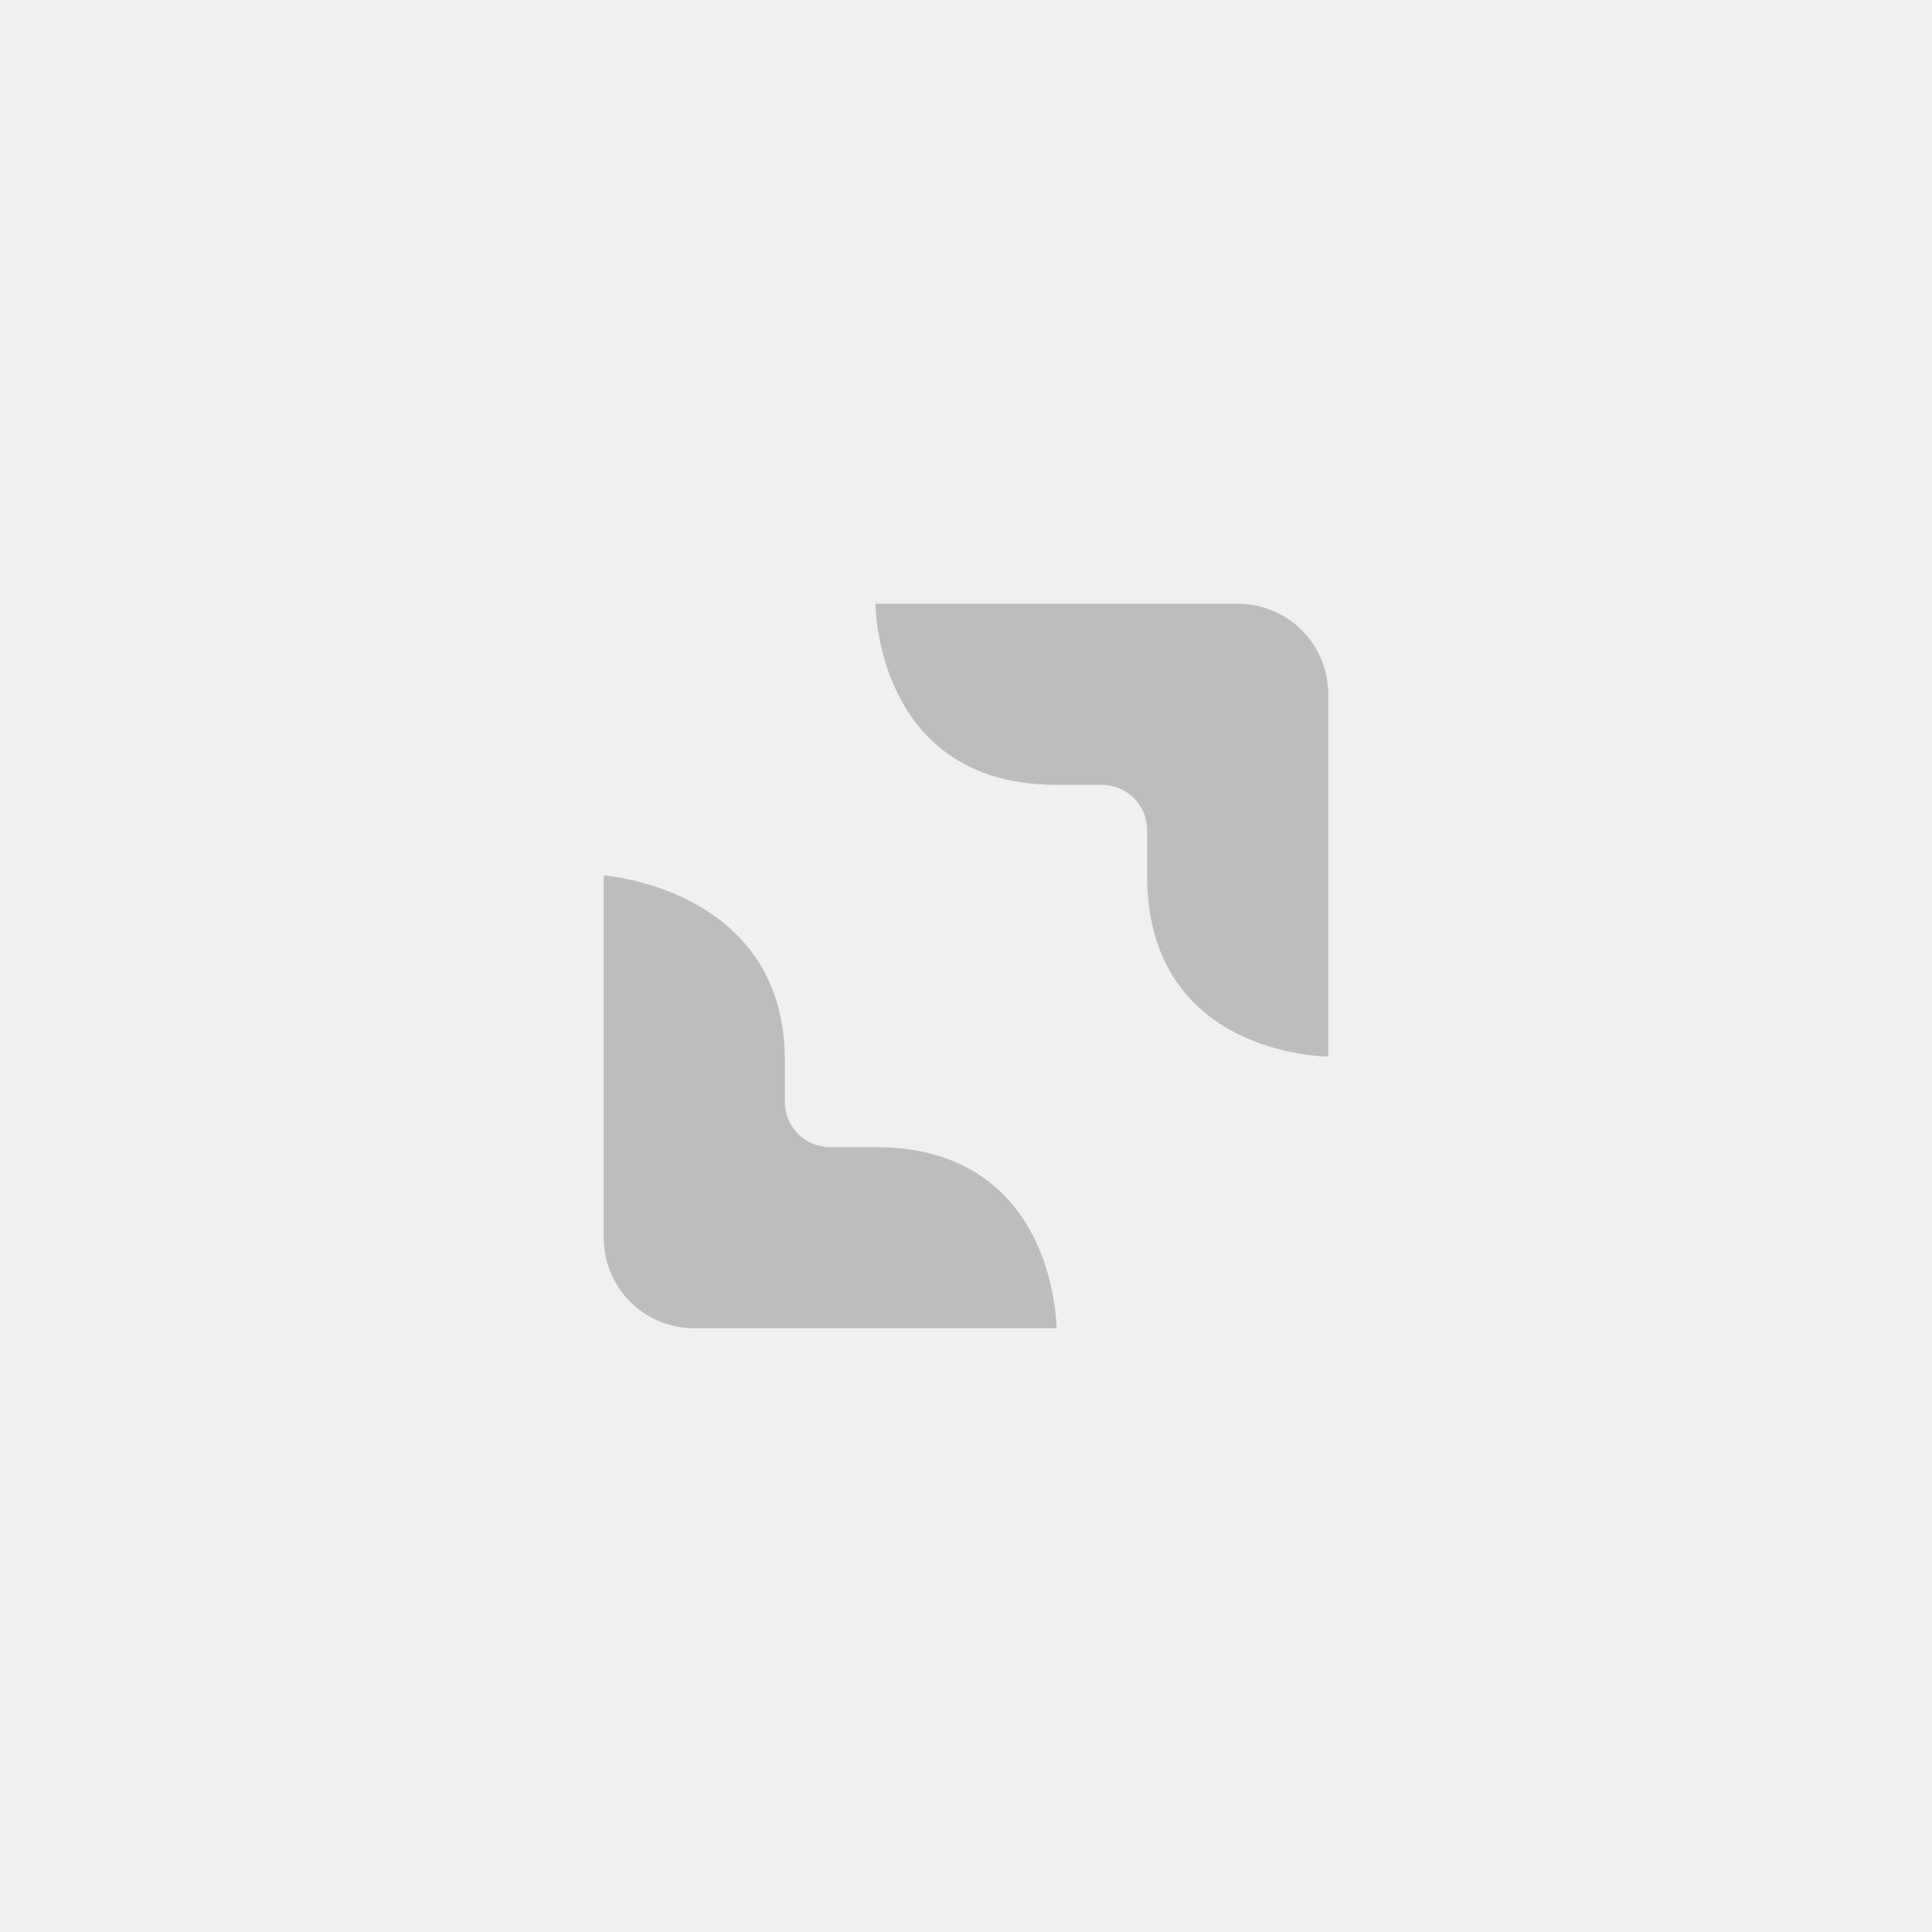
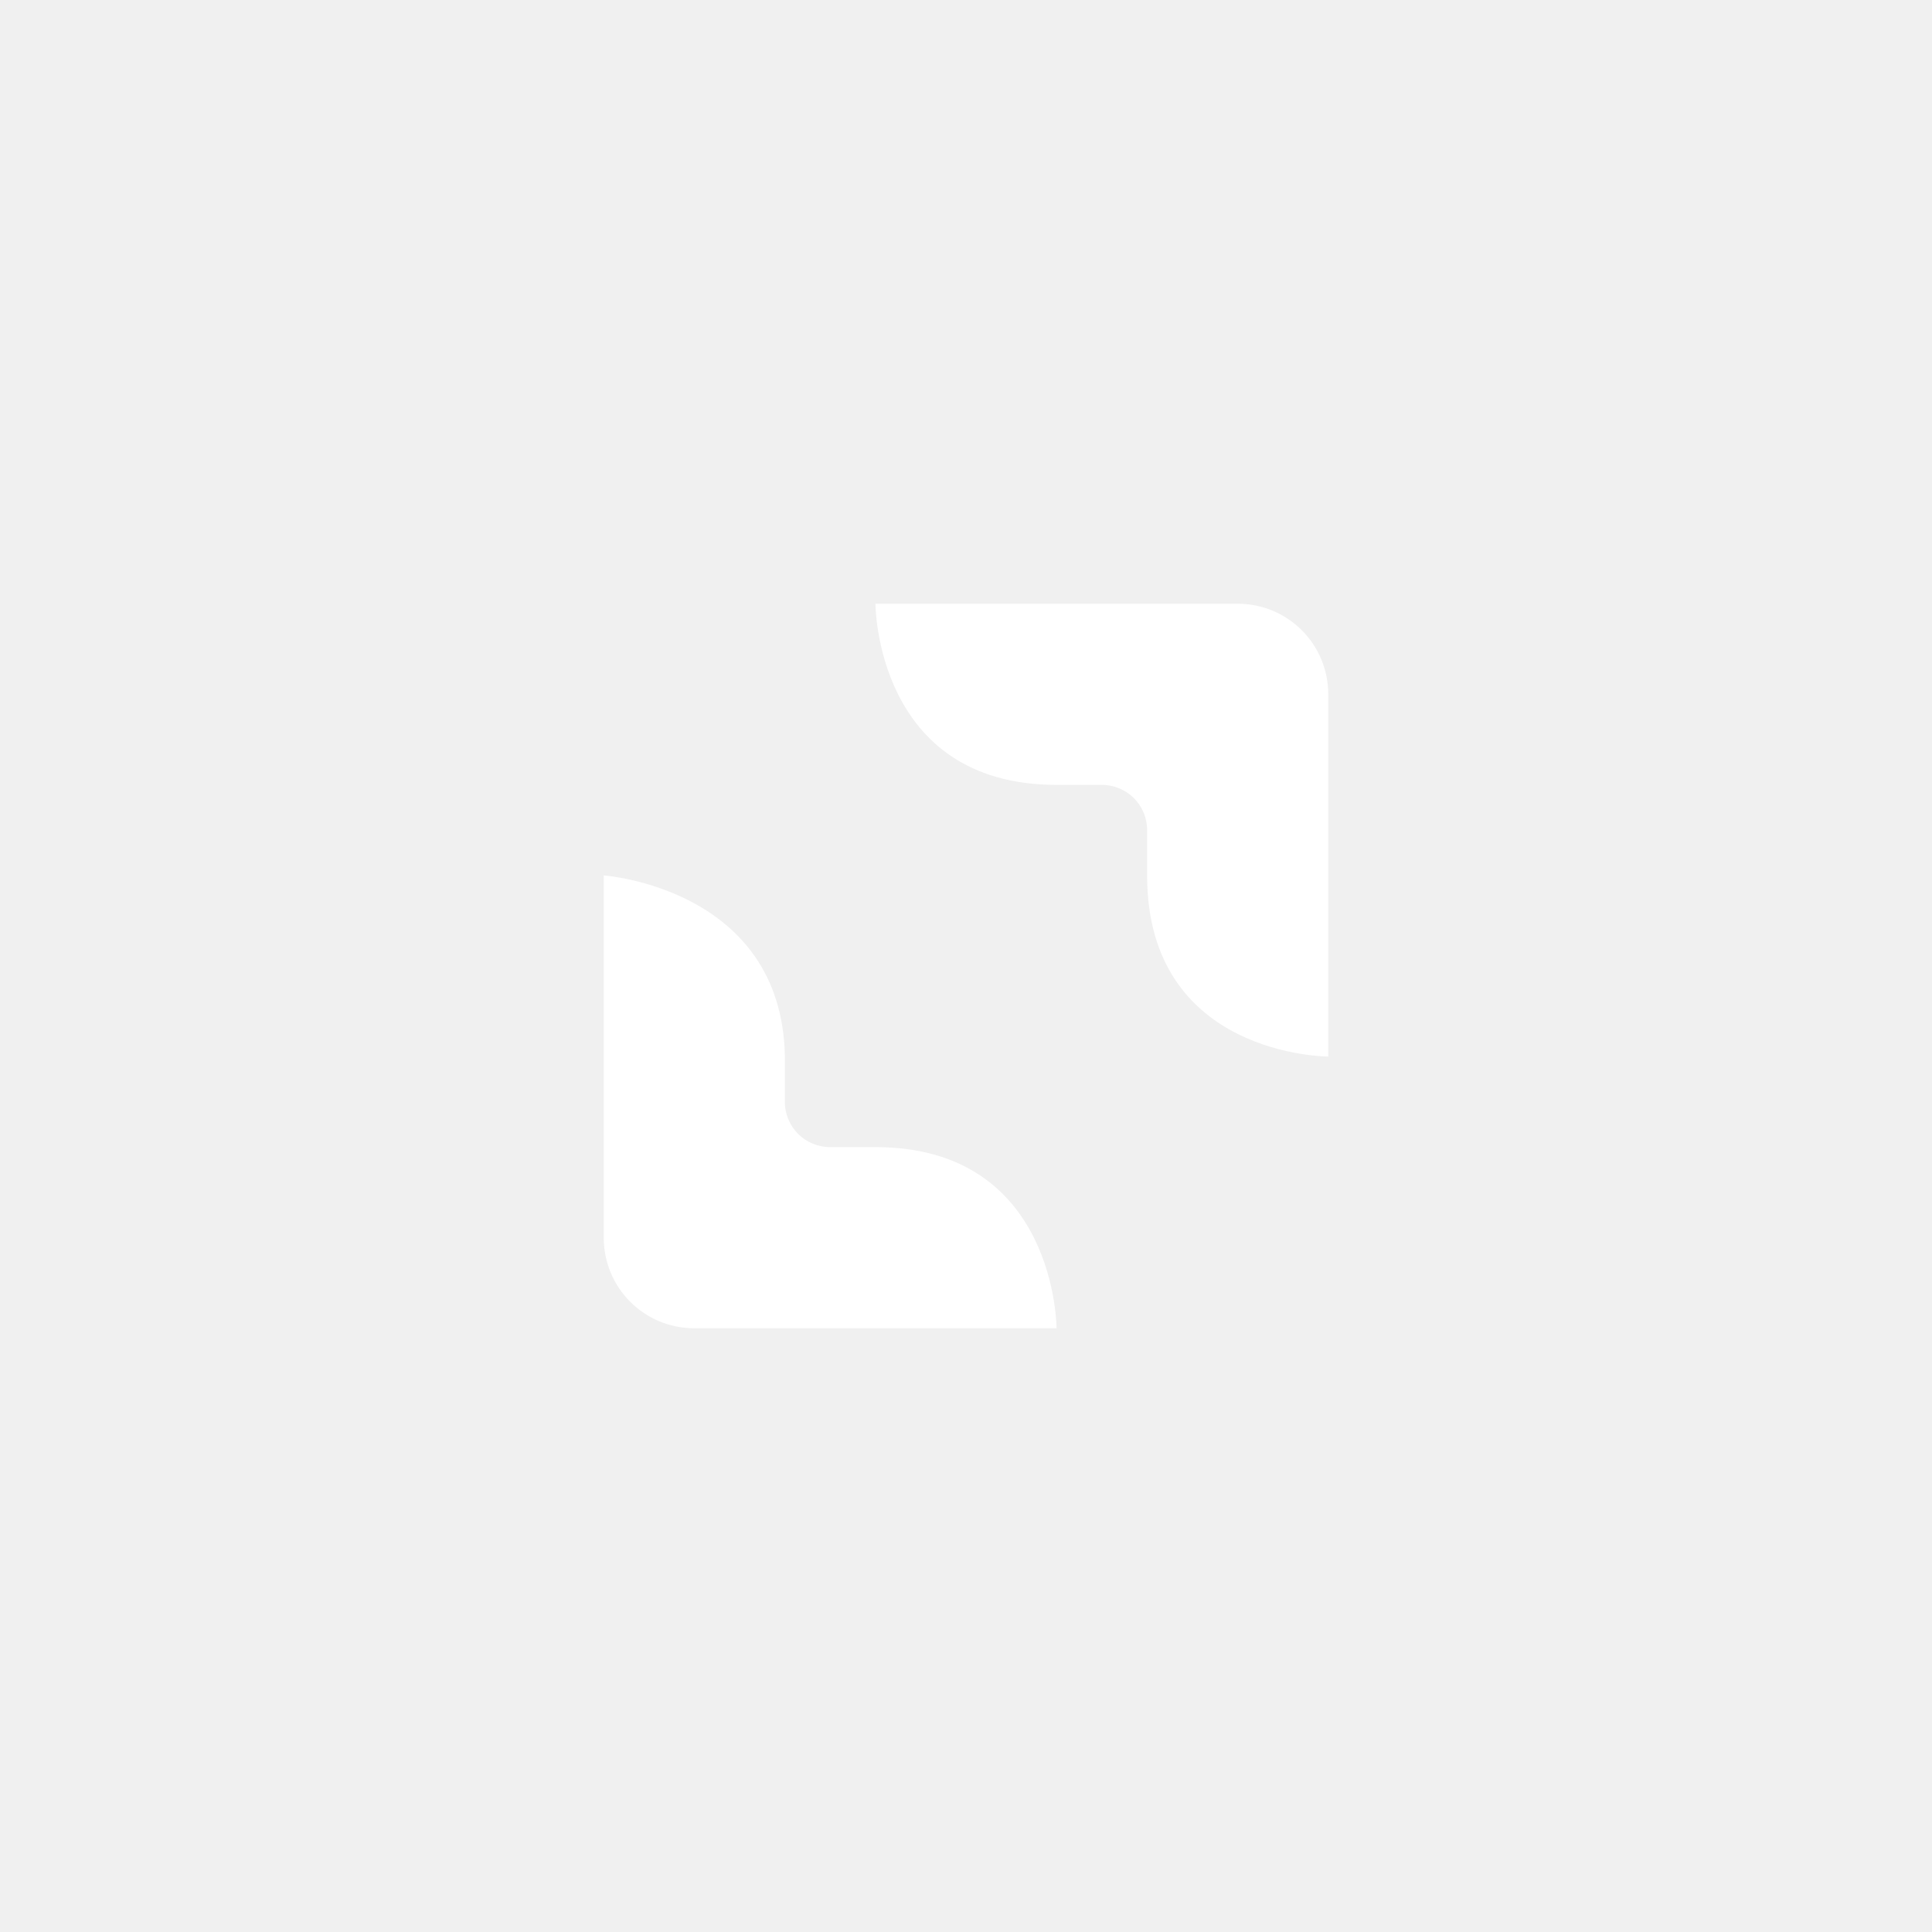
<svg xmlns="http://www.w3.org/2000/svg" width="32" height="32" viewBox="0 0 32 32" version="1.1" id="svg2">
  <defs id="defs2" />
-   <path style="color:#ffffff;fill:#bcbdbf;stroke-width:1.5;stroke:none;fill-opacity:1" class="ColorScheme-Text" d="m 14.5,10 c 0,0 0,3 3,3 h 0.75 c 0.415,0 0.75,0.335 0.75,0.75 v 0.75 c 0,3 3,3 3,3 v -6 C 22,10.669 21.331,10 20.5,10 Z m -4.5,4.5 v 6 C 10,21.331 10.669,22 11.5,22 h 6 c 0,0 0,-3 -3,-3 H 13.75 C 13.335,19 13,18.666 13,18.25 V 17.5 c -0.048,-2.793 -3,-3 -3,-3 z" id="path792" />
+   <path style="color:#ffffff;fill:#ffffff;stroke-width:1.5;stroke:none;fill-opacity:1" class="ColorScheme-Text" d="m 14.5,10 c 0,0 0,3 3,3 h 0.75 c 0.415,0 0.75,0.335 0.75,0.75 v 0.75 c 0,3 3,3 3,3 v -6 C 22,10.669 21.331,10 20.5,10 Z m -4.5,4.5 v 6 C 10,21.331 10.669,22 11.5,22 h 6 c 0,0 0,-3 -3,-3 H 13.75 C 13.335,19 13,18.666 13,18.25 V 17.5 c -0.048,-2.793 -3,-3 -3,-3 z" id="path792" />
</svg>
